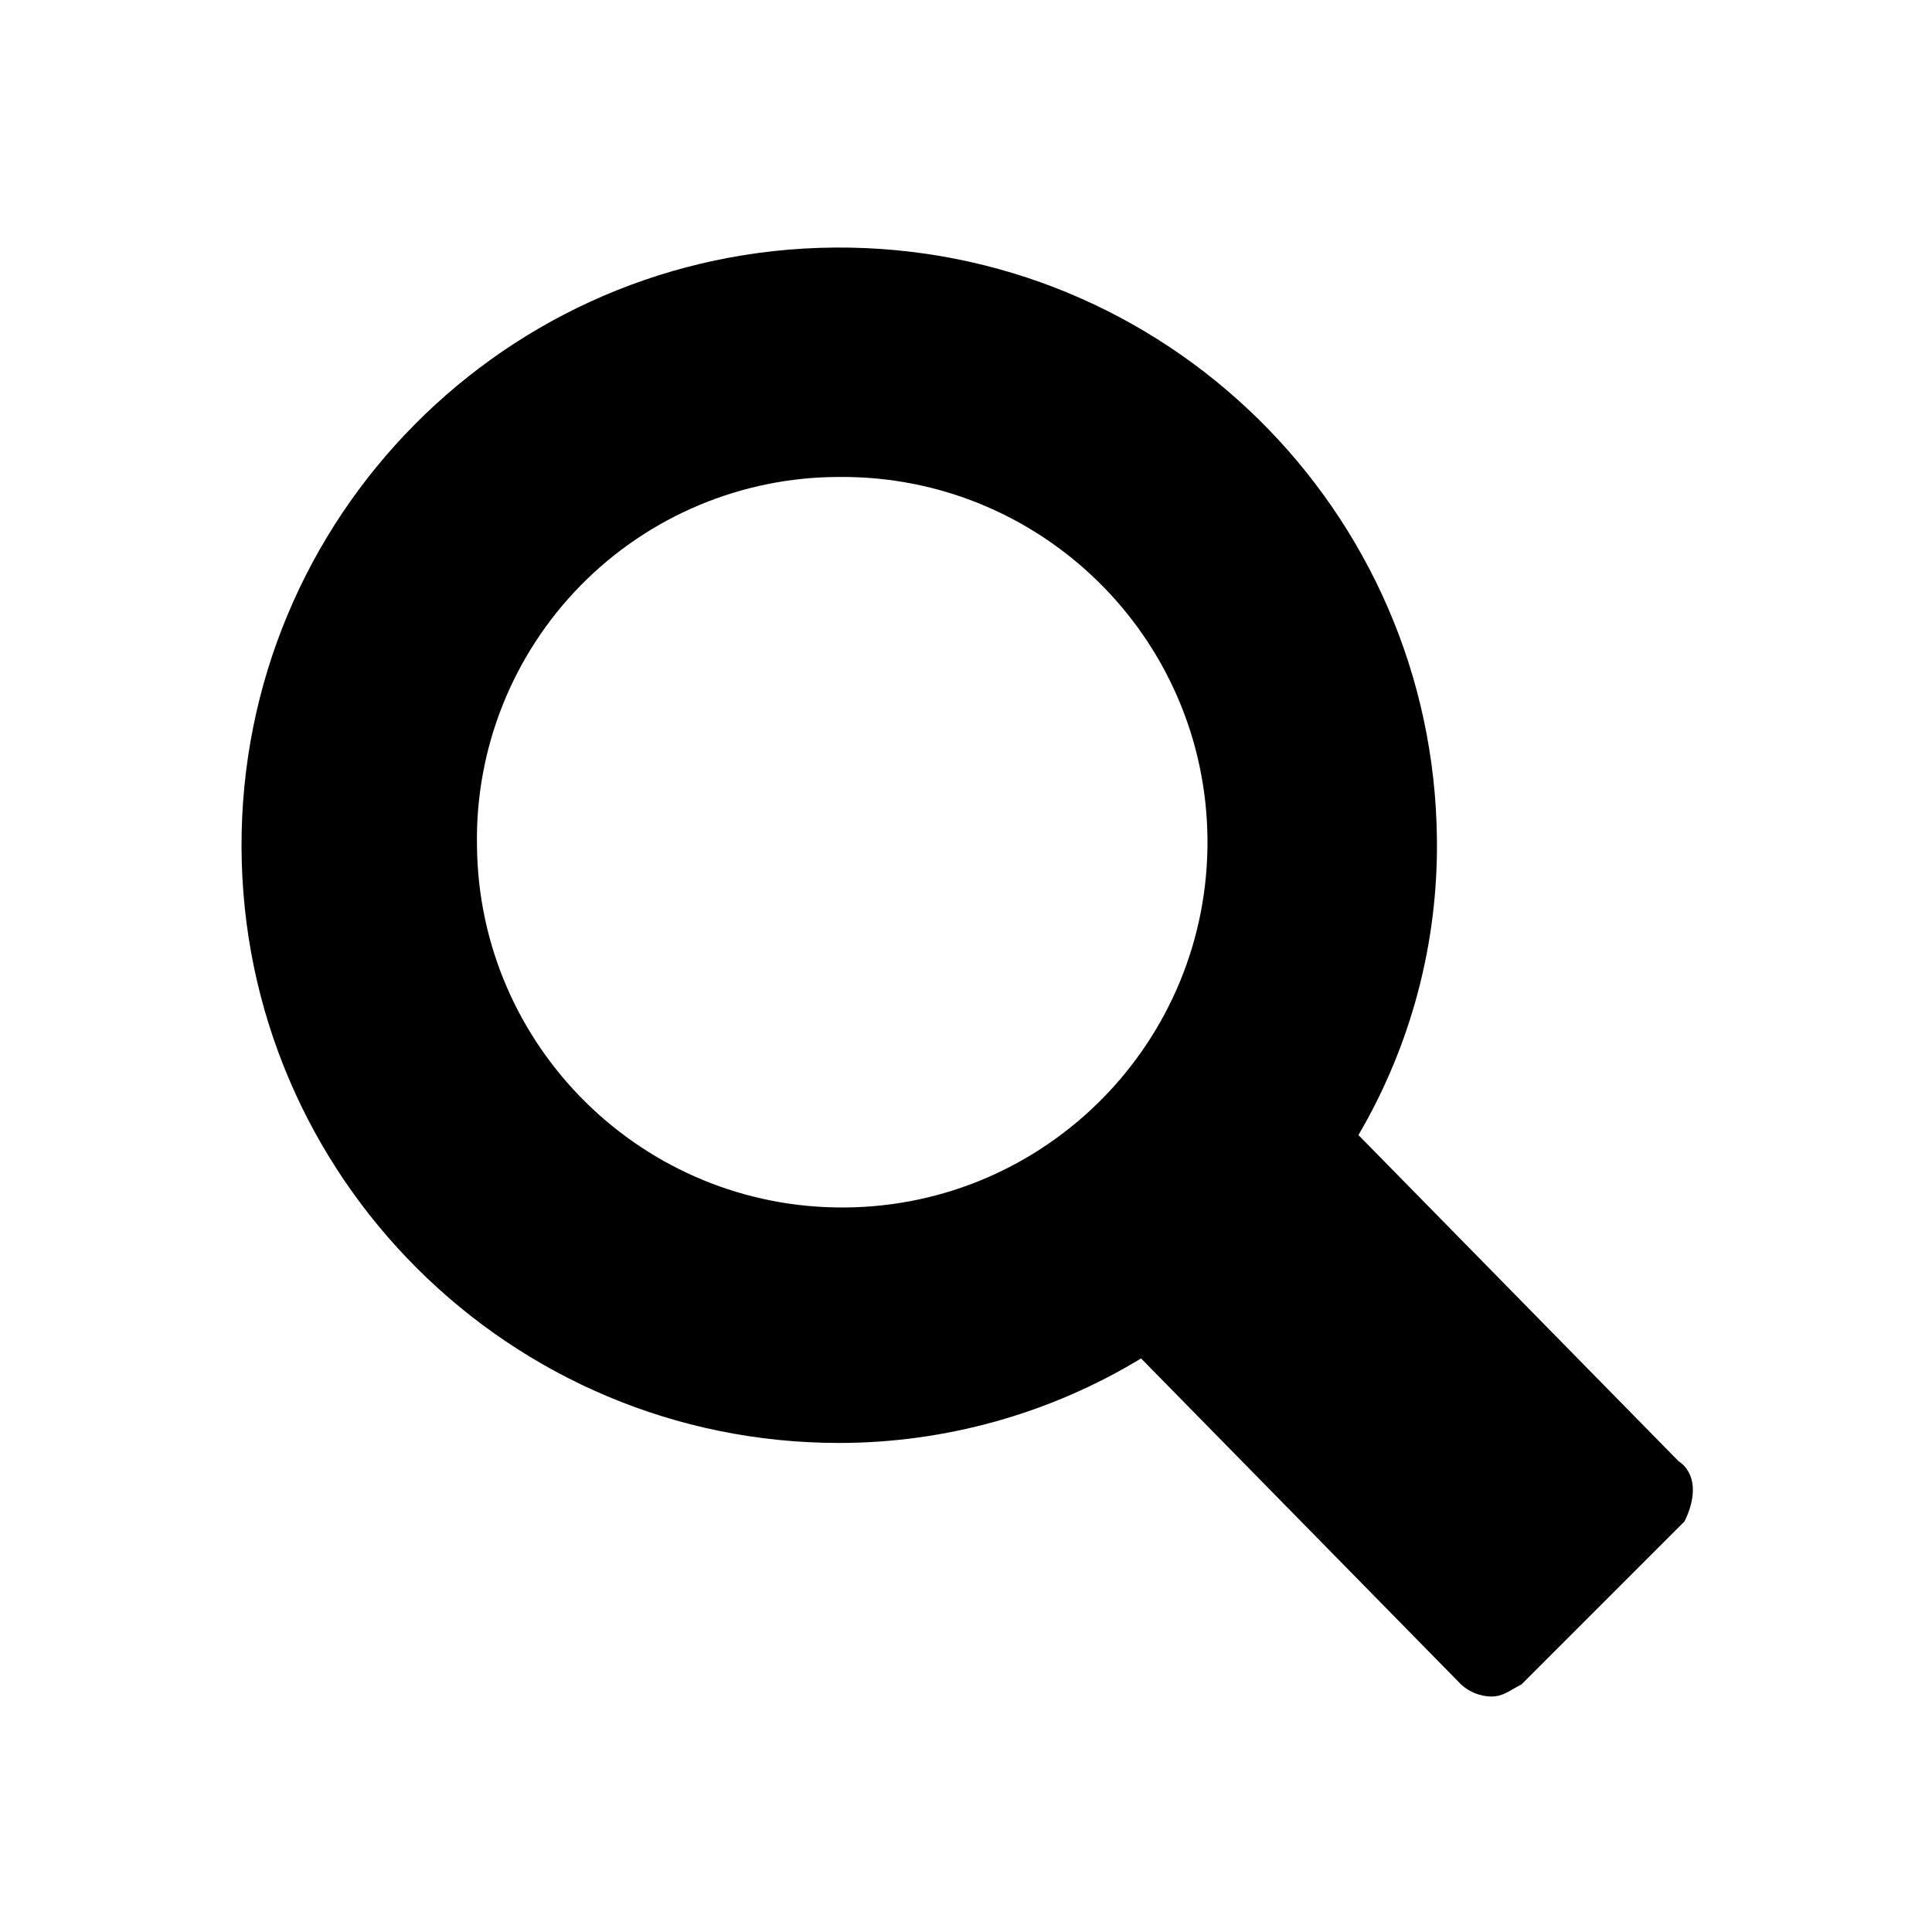
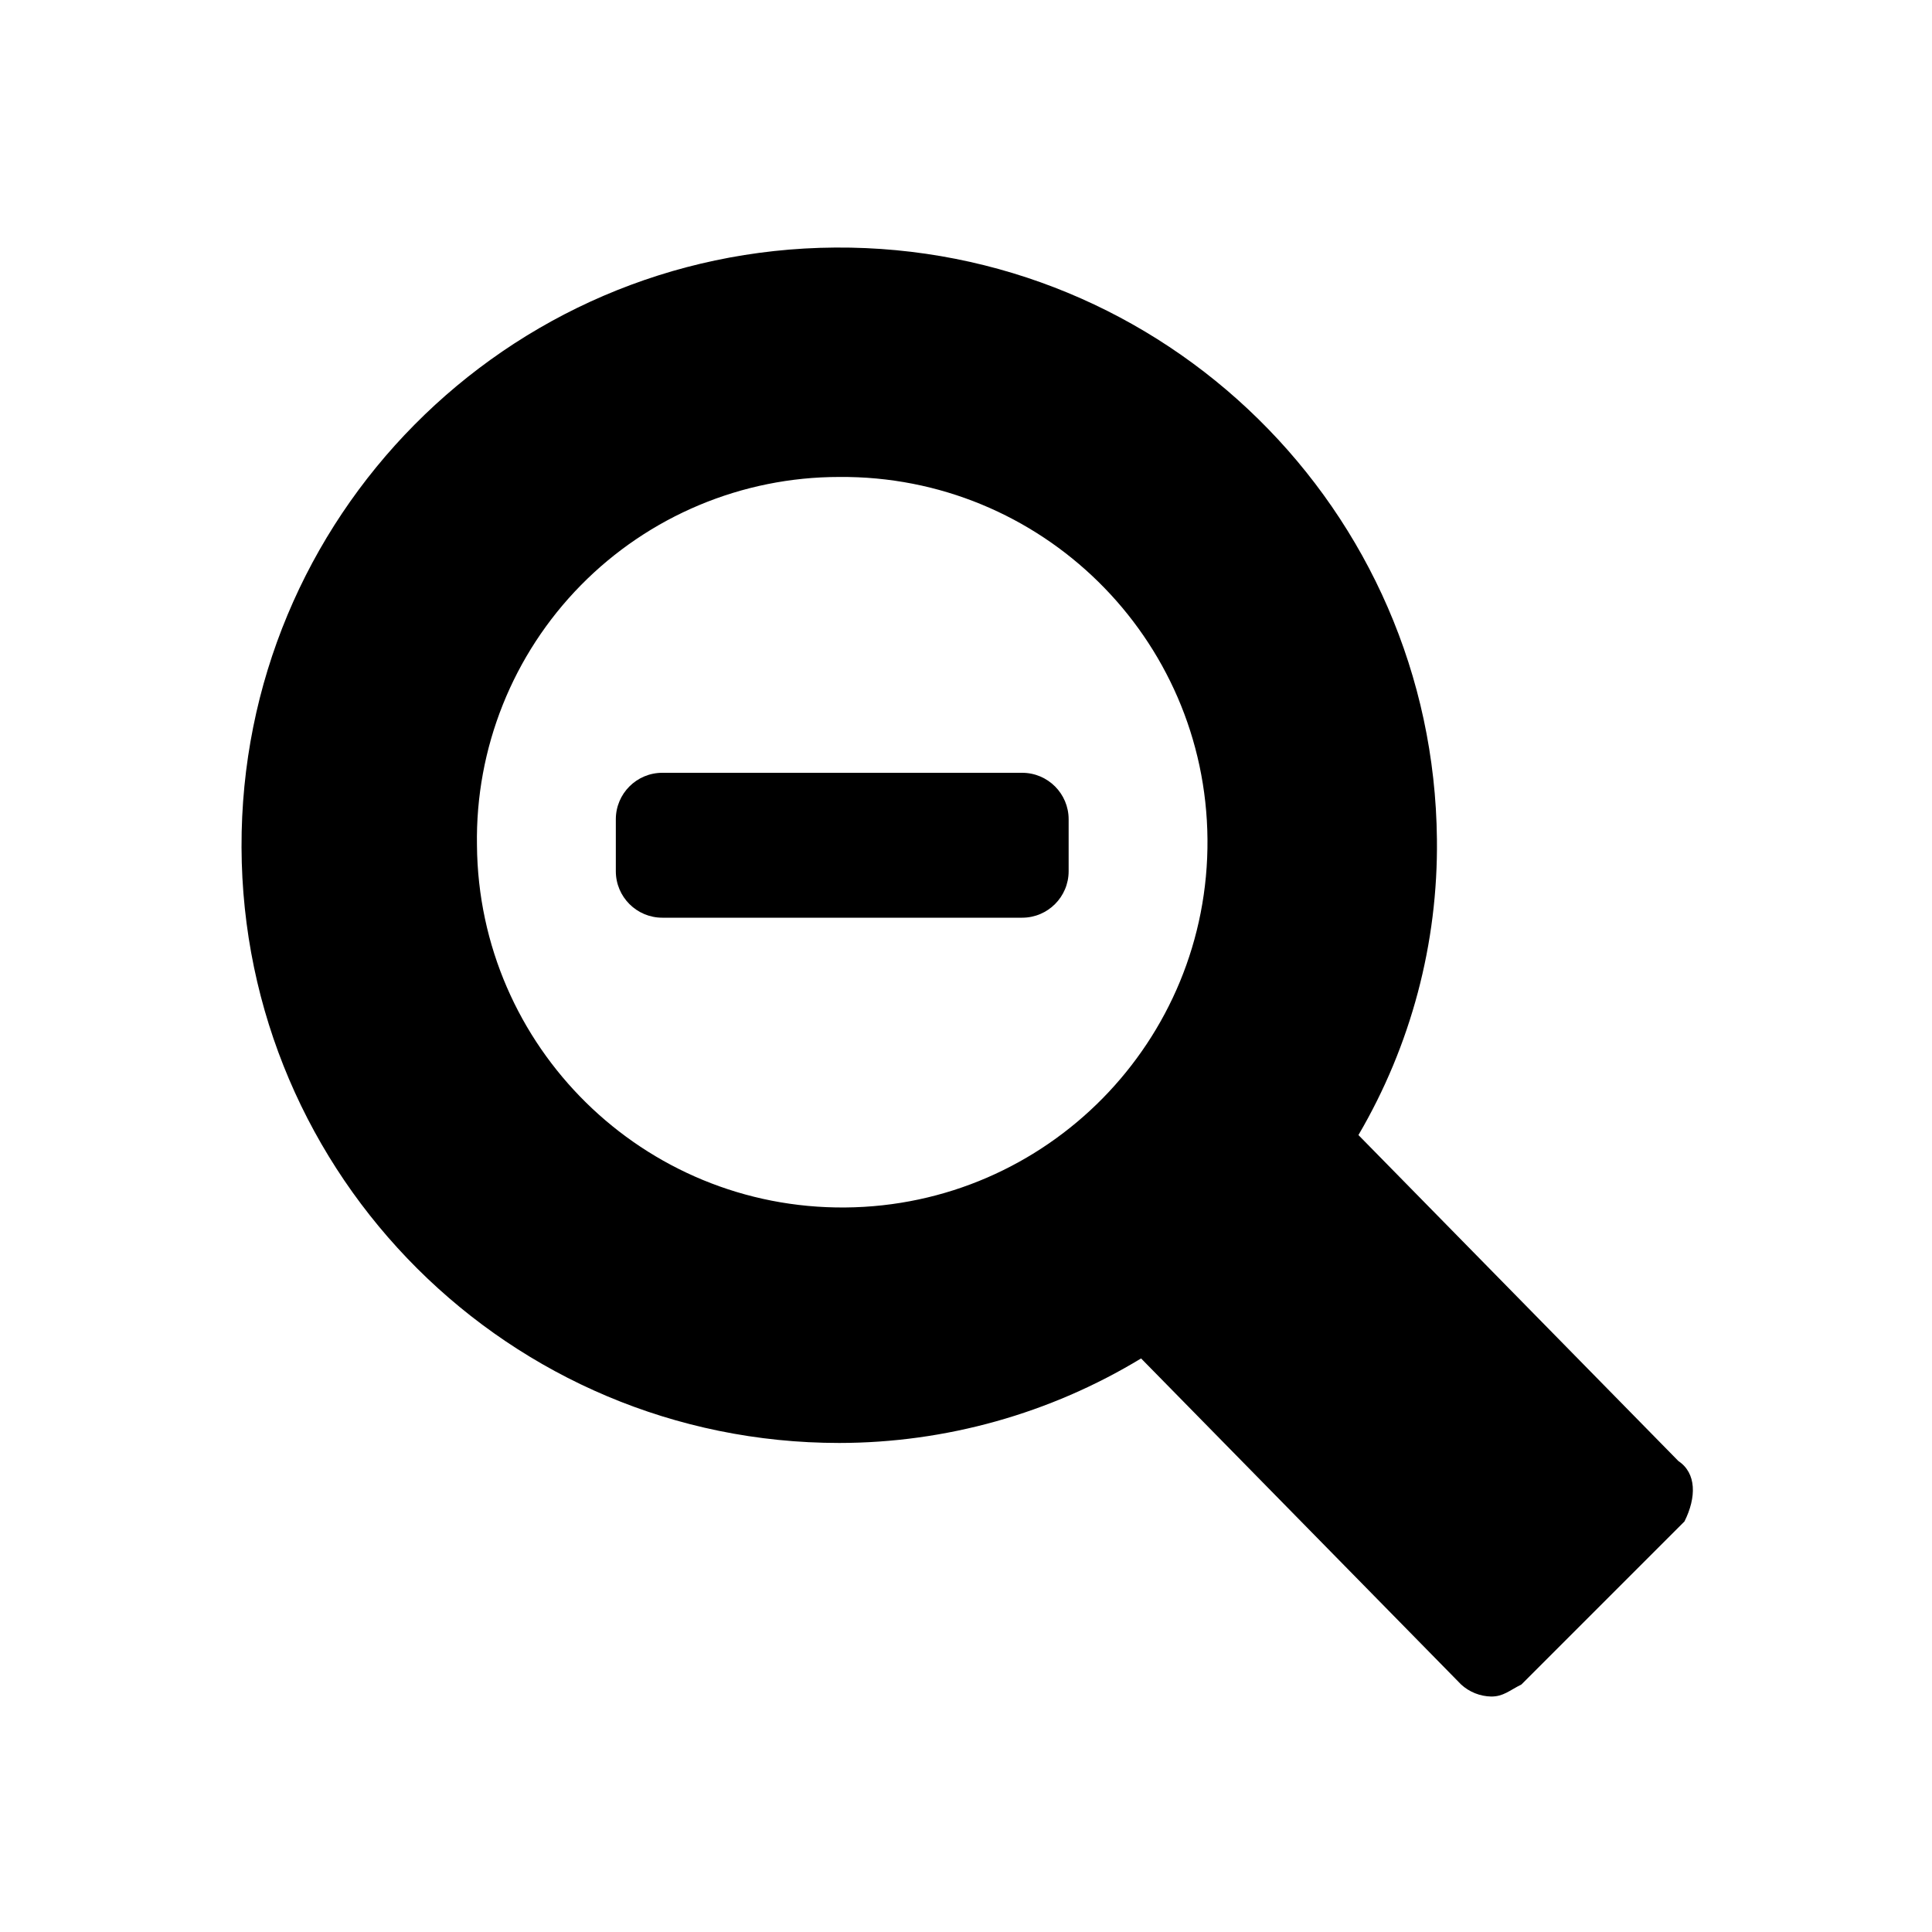
<svg xmlns="http://www.w3.org/2000/svg" data-name="Layer 1" viewBox="0 0 32 32">
  <path d="M27.8 24.2l-5.3-5.4a9.47 9.47 0 001.3-4.9 9.9 9.9 0 10-9.9 10 9.66 9.66 0 005-1.4l5.3 5.4a.76.76 0 00.5.2c.2 0 .3-.1.5-.2l2.7-2.7c.2-.4.2-.8-.1-1zM13.9 7.9a6.05 6.05 0 11-6 6.1 6 6 0 016-6.1z" />
-   <rect x="12.75" y="10.25" rx=".77" ry=".77" transform="rotate(90 13.95 14)" />
-   <rect x="10.7" y="13.3" rx=".27" ry=".27" />
+   <rect x="12.75" y="10.25" width="2.4" height="7.5" rx=".77" ry=".77" transform="rotate(90 13.95 14)" />
+   <rect x="10.7" y="13.3" width="6.5" height="1.4" rx=".27" ry=".27" />
</svg>
